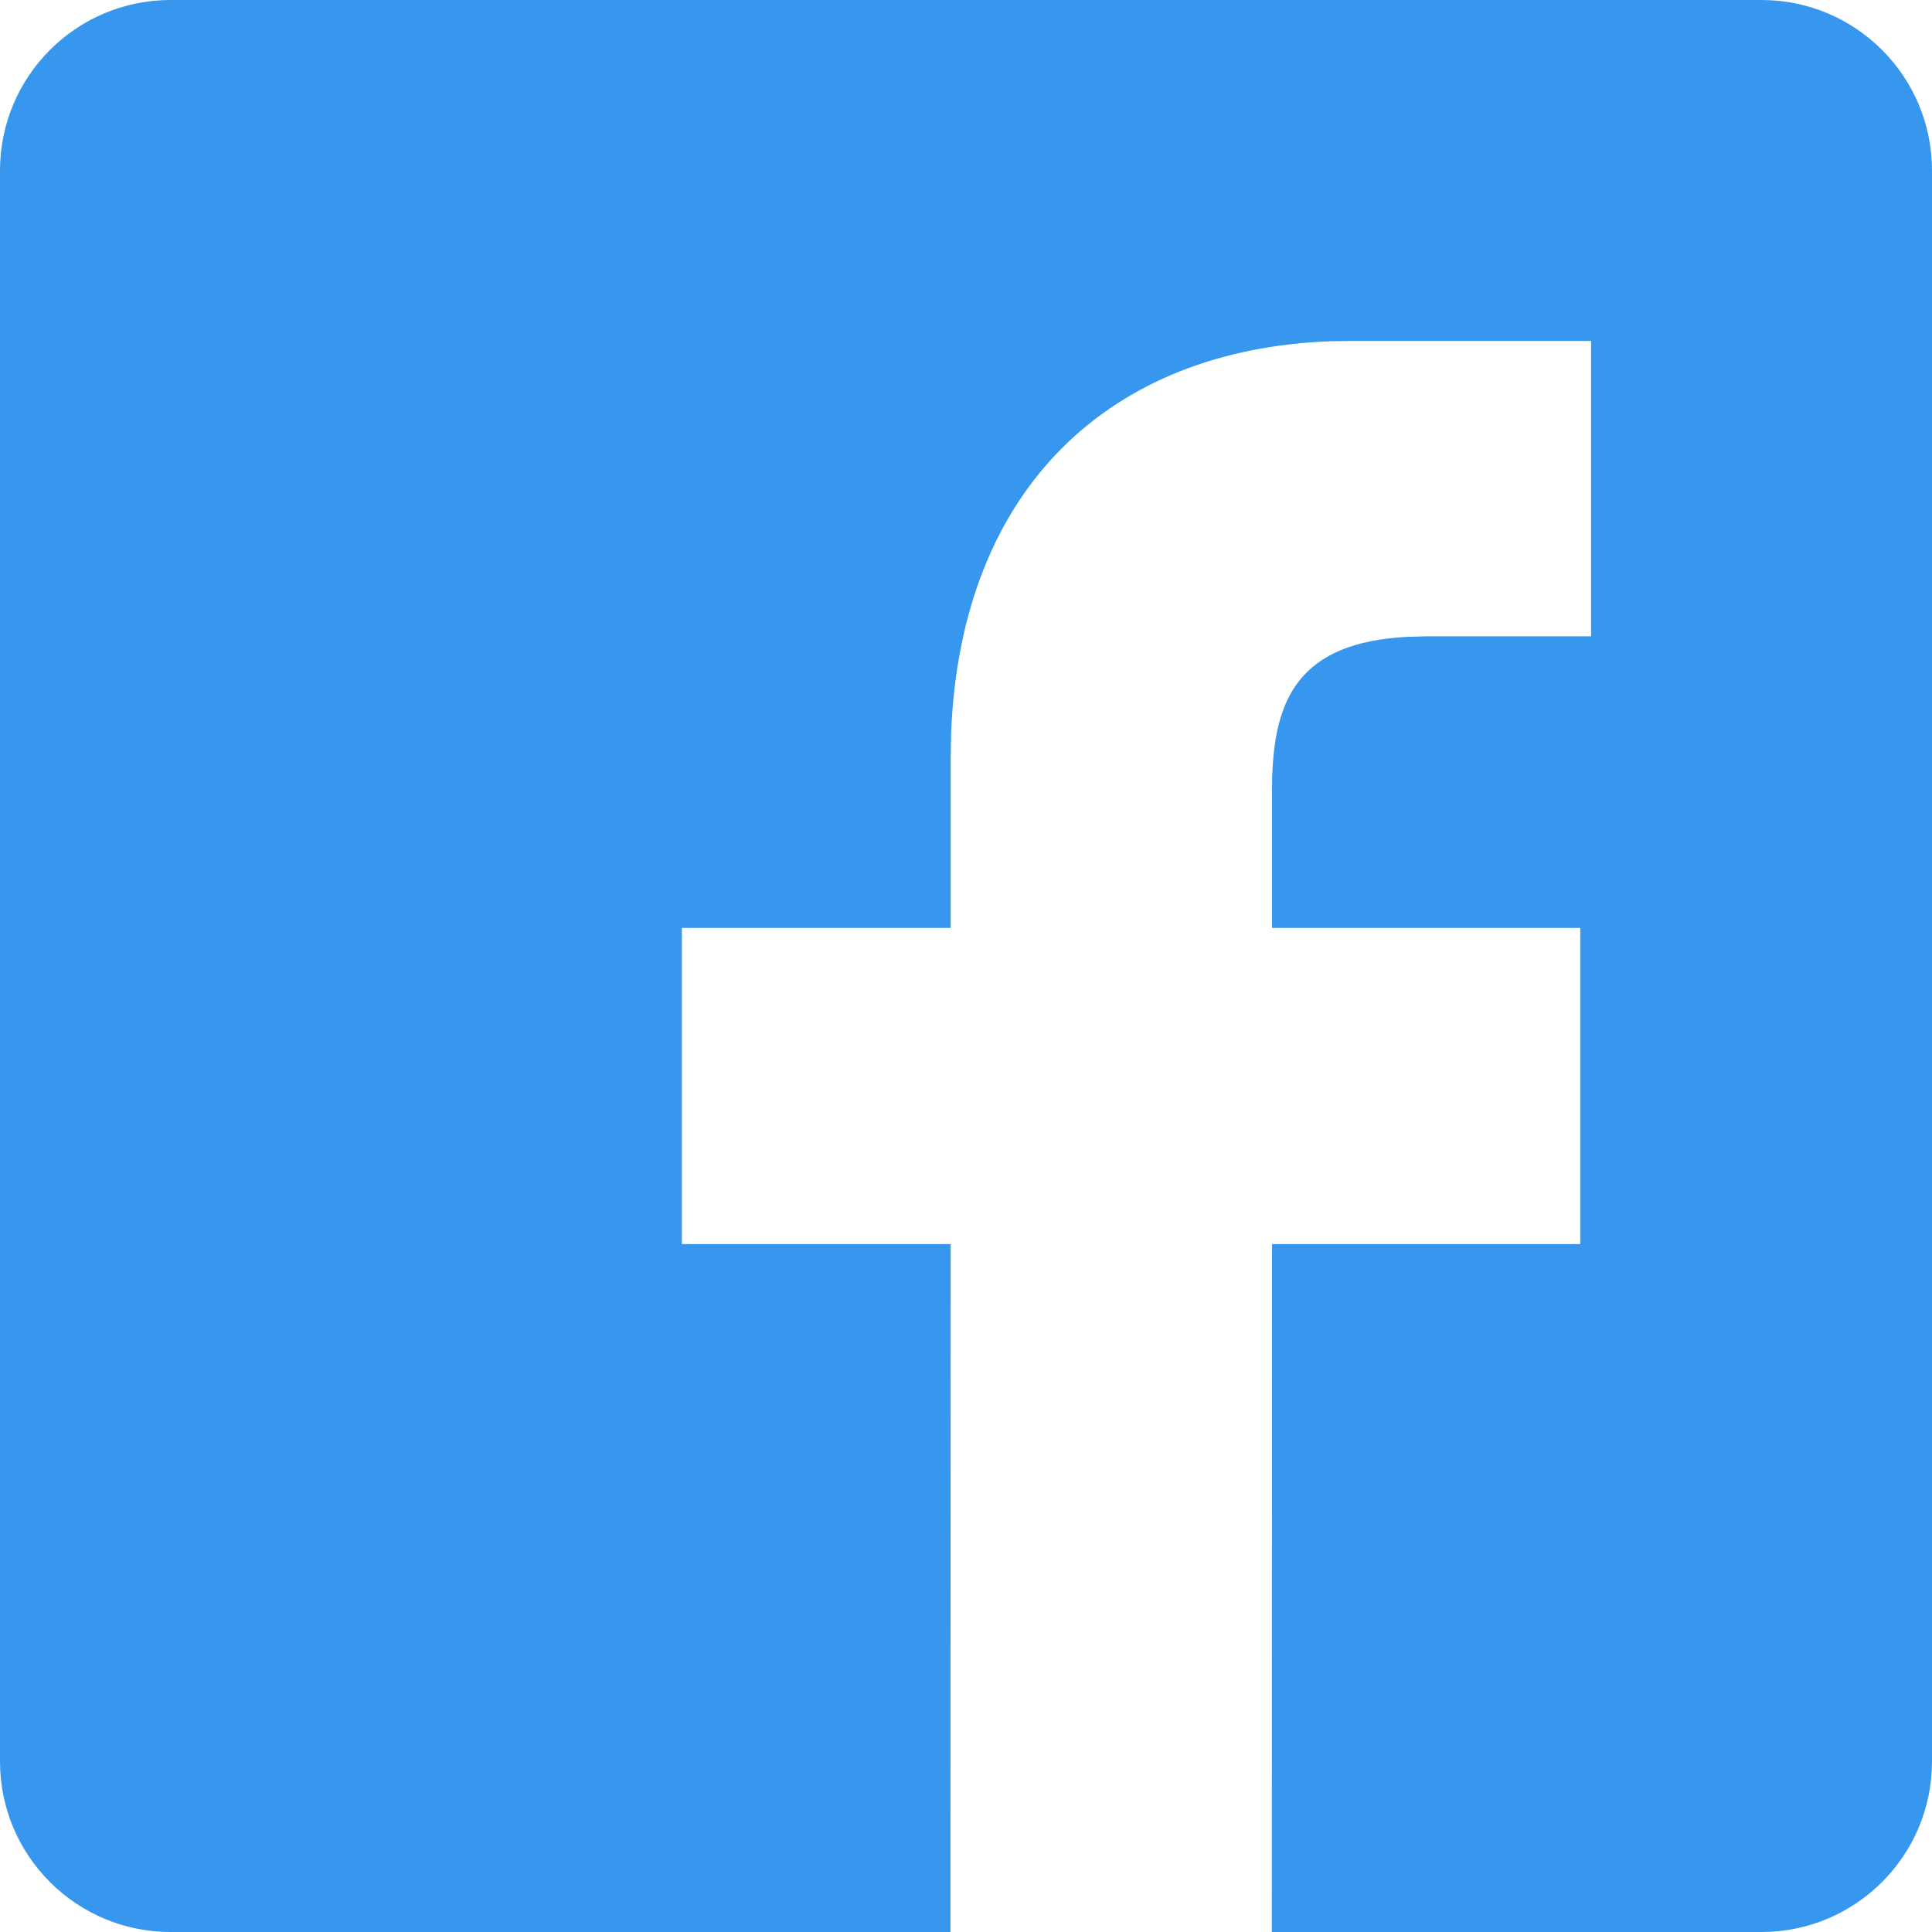
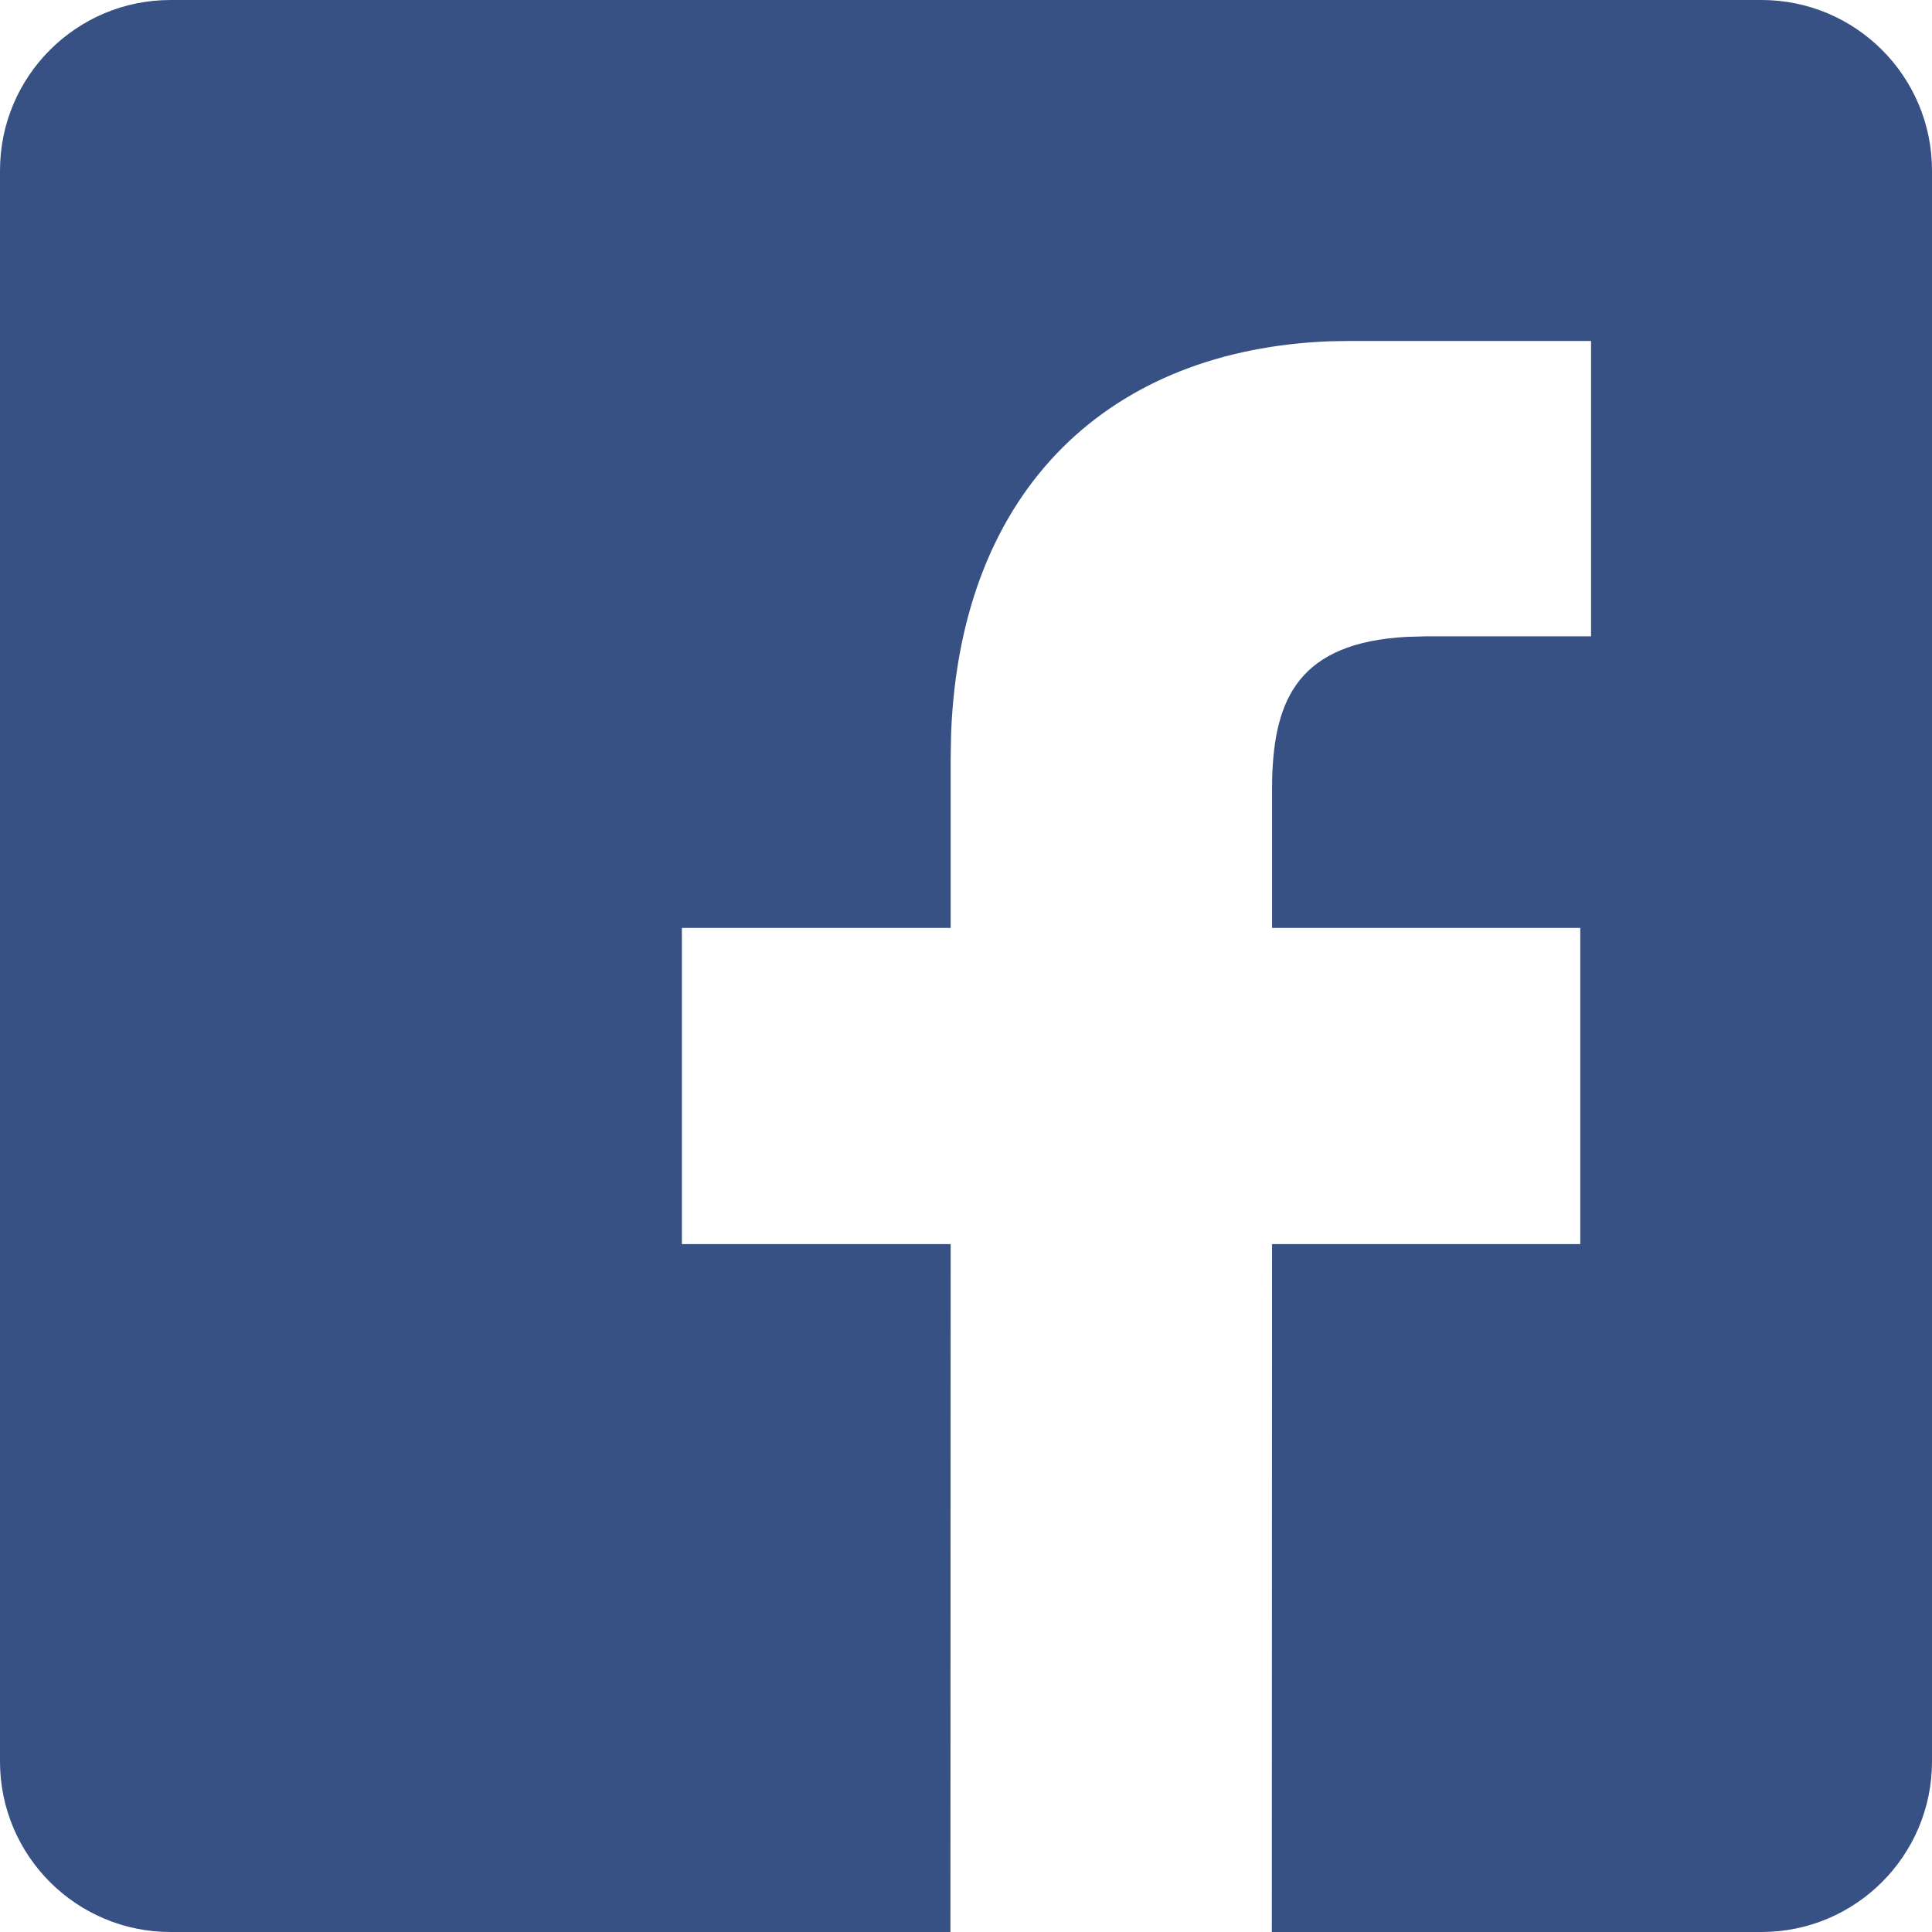
<svg xmlns="http://www.w3.org/2000/svg" width="17" height="17" viewBox="0 0 17 17" fill="none">
-   <path d="M15.5 0C16.328 0 17 0.672 17 1.5V15.5C17 16.328 16.328 17 15.5 17H11.191L11.193 10.947H13.905V8.165H11.193V6.954L11.194 6.85C11.213 6.143 11.435 5.656 12.376 5.604L12.55 5.599H14V3H11.887L11.704 3.003C9.78 3.075 8.455 4.282 8.369 6.45L8.365 6.678V8.165H6V10.947H8.365L8.363 17H1.5C0.672 17 0 16.328 0 15.5V1.5C0 0.672 0.672 0 1.5 0H15.5Z" fill="#3797EF" />
+   <path d="M15.5 0C16.328 0 17 0.672 17 1.5V15.5C17 16.328 16.328 17 15.5 17H11.191L11.193 10.947H13.905V8.165H11.193V6.954L11.194 6.85C11.213 6.143 11.435 5.656 12.376 5.604L12.55 5.599H14V3H11.887L11.704 3.003C9.78 3.075 8.455 4.282 8.369 6.45L8.365 6.678V8.165H6V10.947H8.365L8.363 17H1.5C0.672 17 0 16.328 0 15.5V1.5C0 0.672 0.672 0 1.5 0H15.5Z" fill="#385185" />
</svg>
